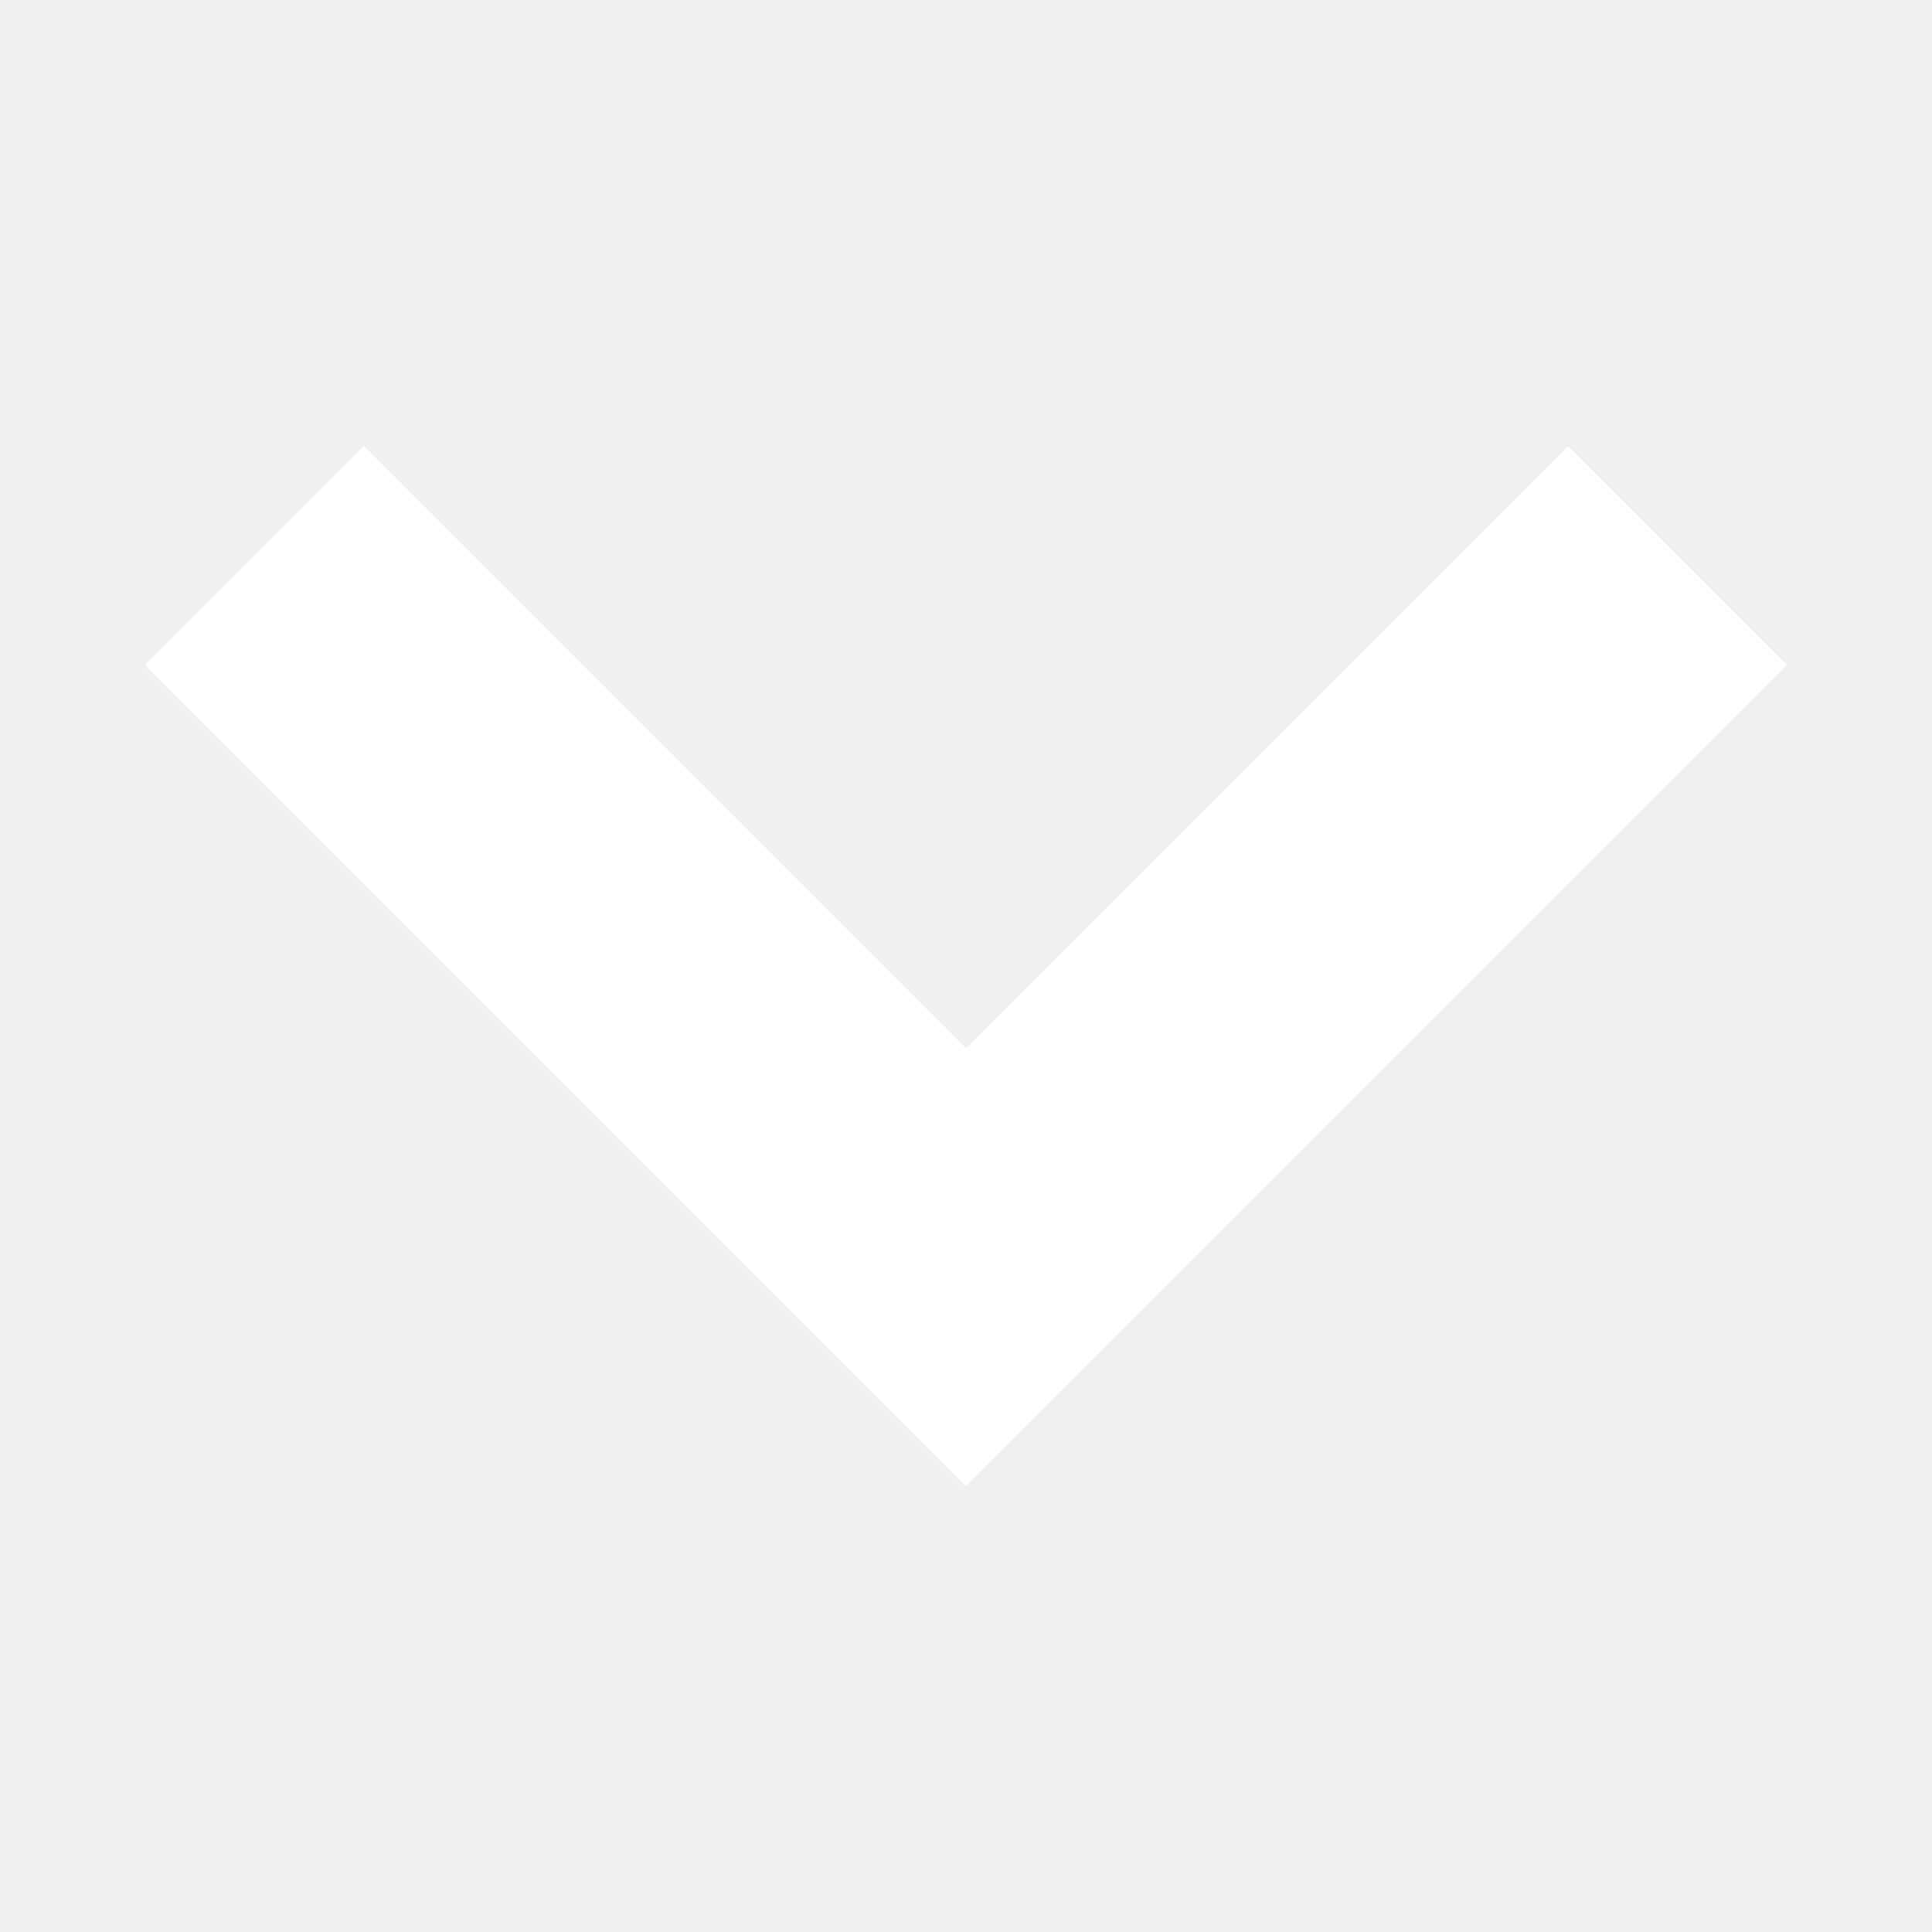
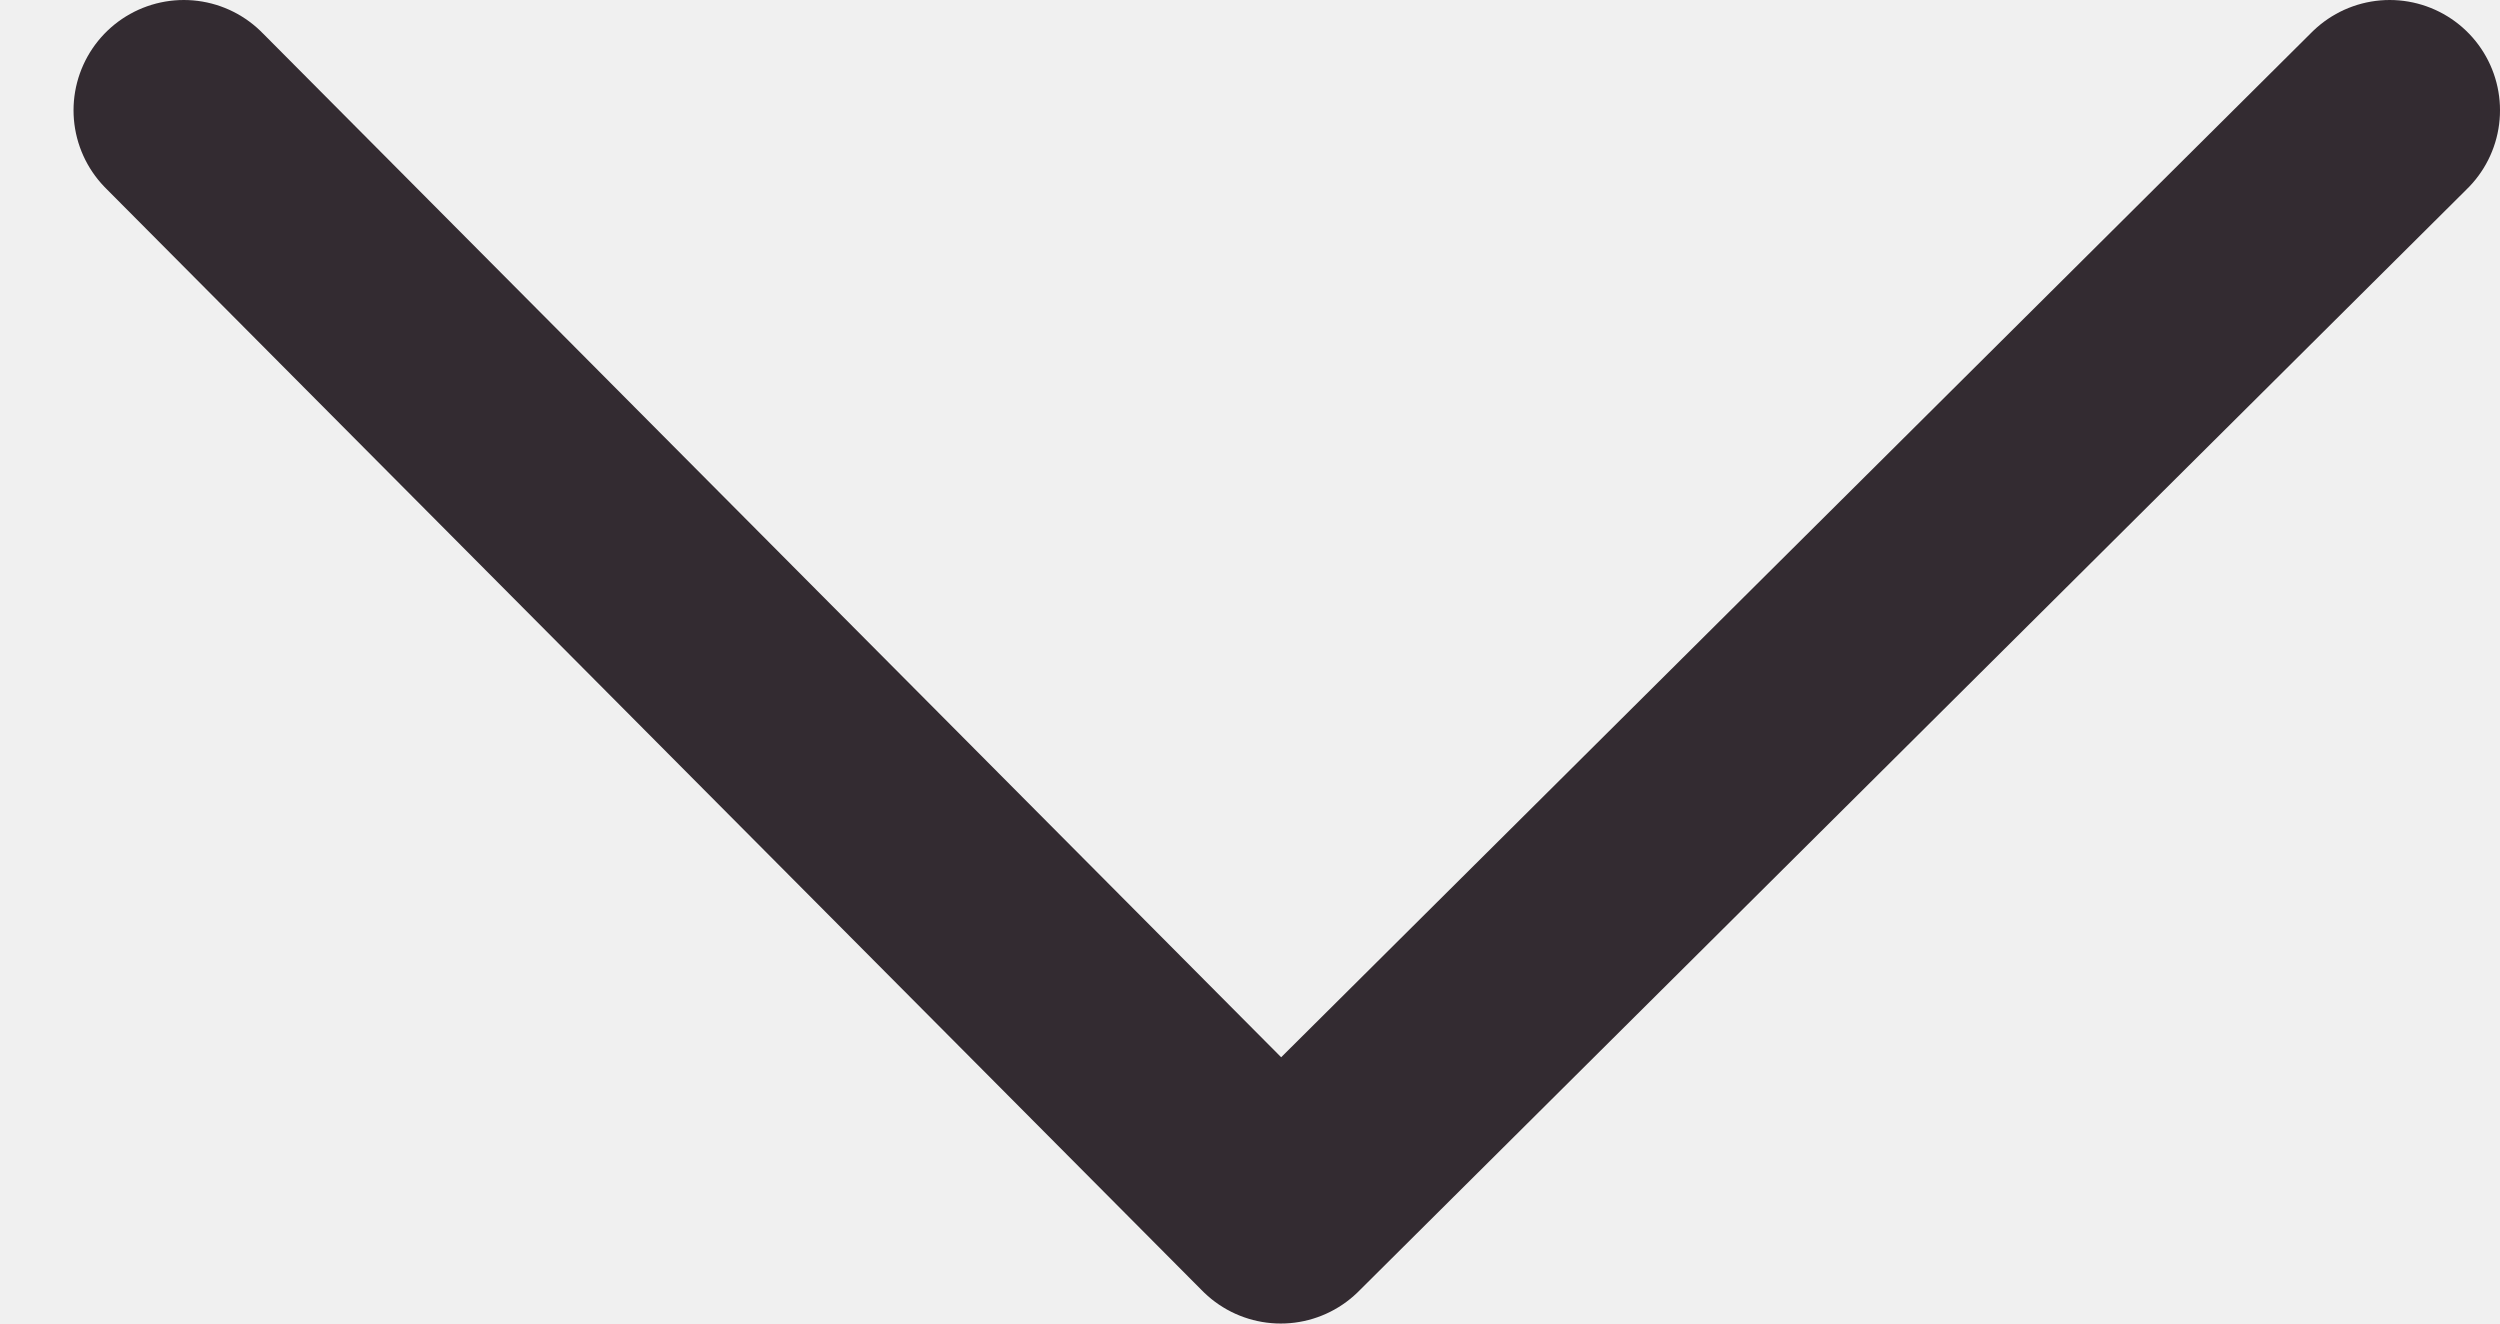
- <svg xmlns="http://www.w3.org/2000/svg" viewBox="0 0 100 100" width="100" height="100" style="width:100%;height:100%;background-size:initial;background-repeat-y:initial;background-repeat-x:initial;background-position-y:initial;background-position-x:initial;background-origin:initial;background-color:initial;background-clip:initial;background-attachment:initial;animation-play-state:paused">
-   <g style="transform-origin:50% 50%;animation-play-state:paused">
-     <path d="M92.5 34.417L81.167 23.083 50 54.25v22.667zm-85 0l42.5 42.5V54.25L18.833 23.083z" style="animation-play-state:paused" fill="#fff" />
+ <svg xmlns="http://www.w3.org/2000/svg" version="1.1" width="17px" height="9px" viewBox="0 0 17.0 9.0">
+   <defs>
+     <clipPath id="i0">
+       <path d="M1440,0 L1440,4152 L0,4152 L0,0 L1440,0 Z" />
+     </clipPath>
+   </defs>
+   <g transform="translate(-1362.0 -640.0)">
+     <g clip-path="url(#i0)">
+       <g transform="translate(730.0 631.0)">
+         <g transform="translate(648.25 9.75) rotate(90.0)">
+           <path d="M0,15 L7.5,7.541 L0,0" stroke="#332B31" stroke-width="1.5" fill="none" stroke-linecap="round" stroke-linejoin="round" />
+         </g>
+       </g>
+     </g>
  </g>
</svg>
